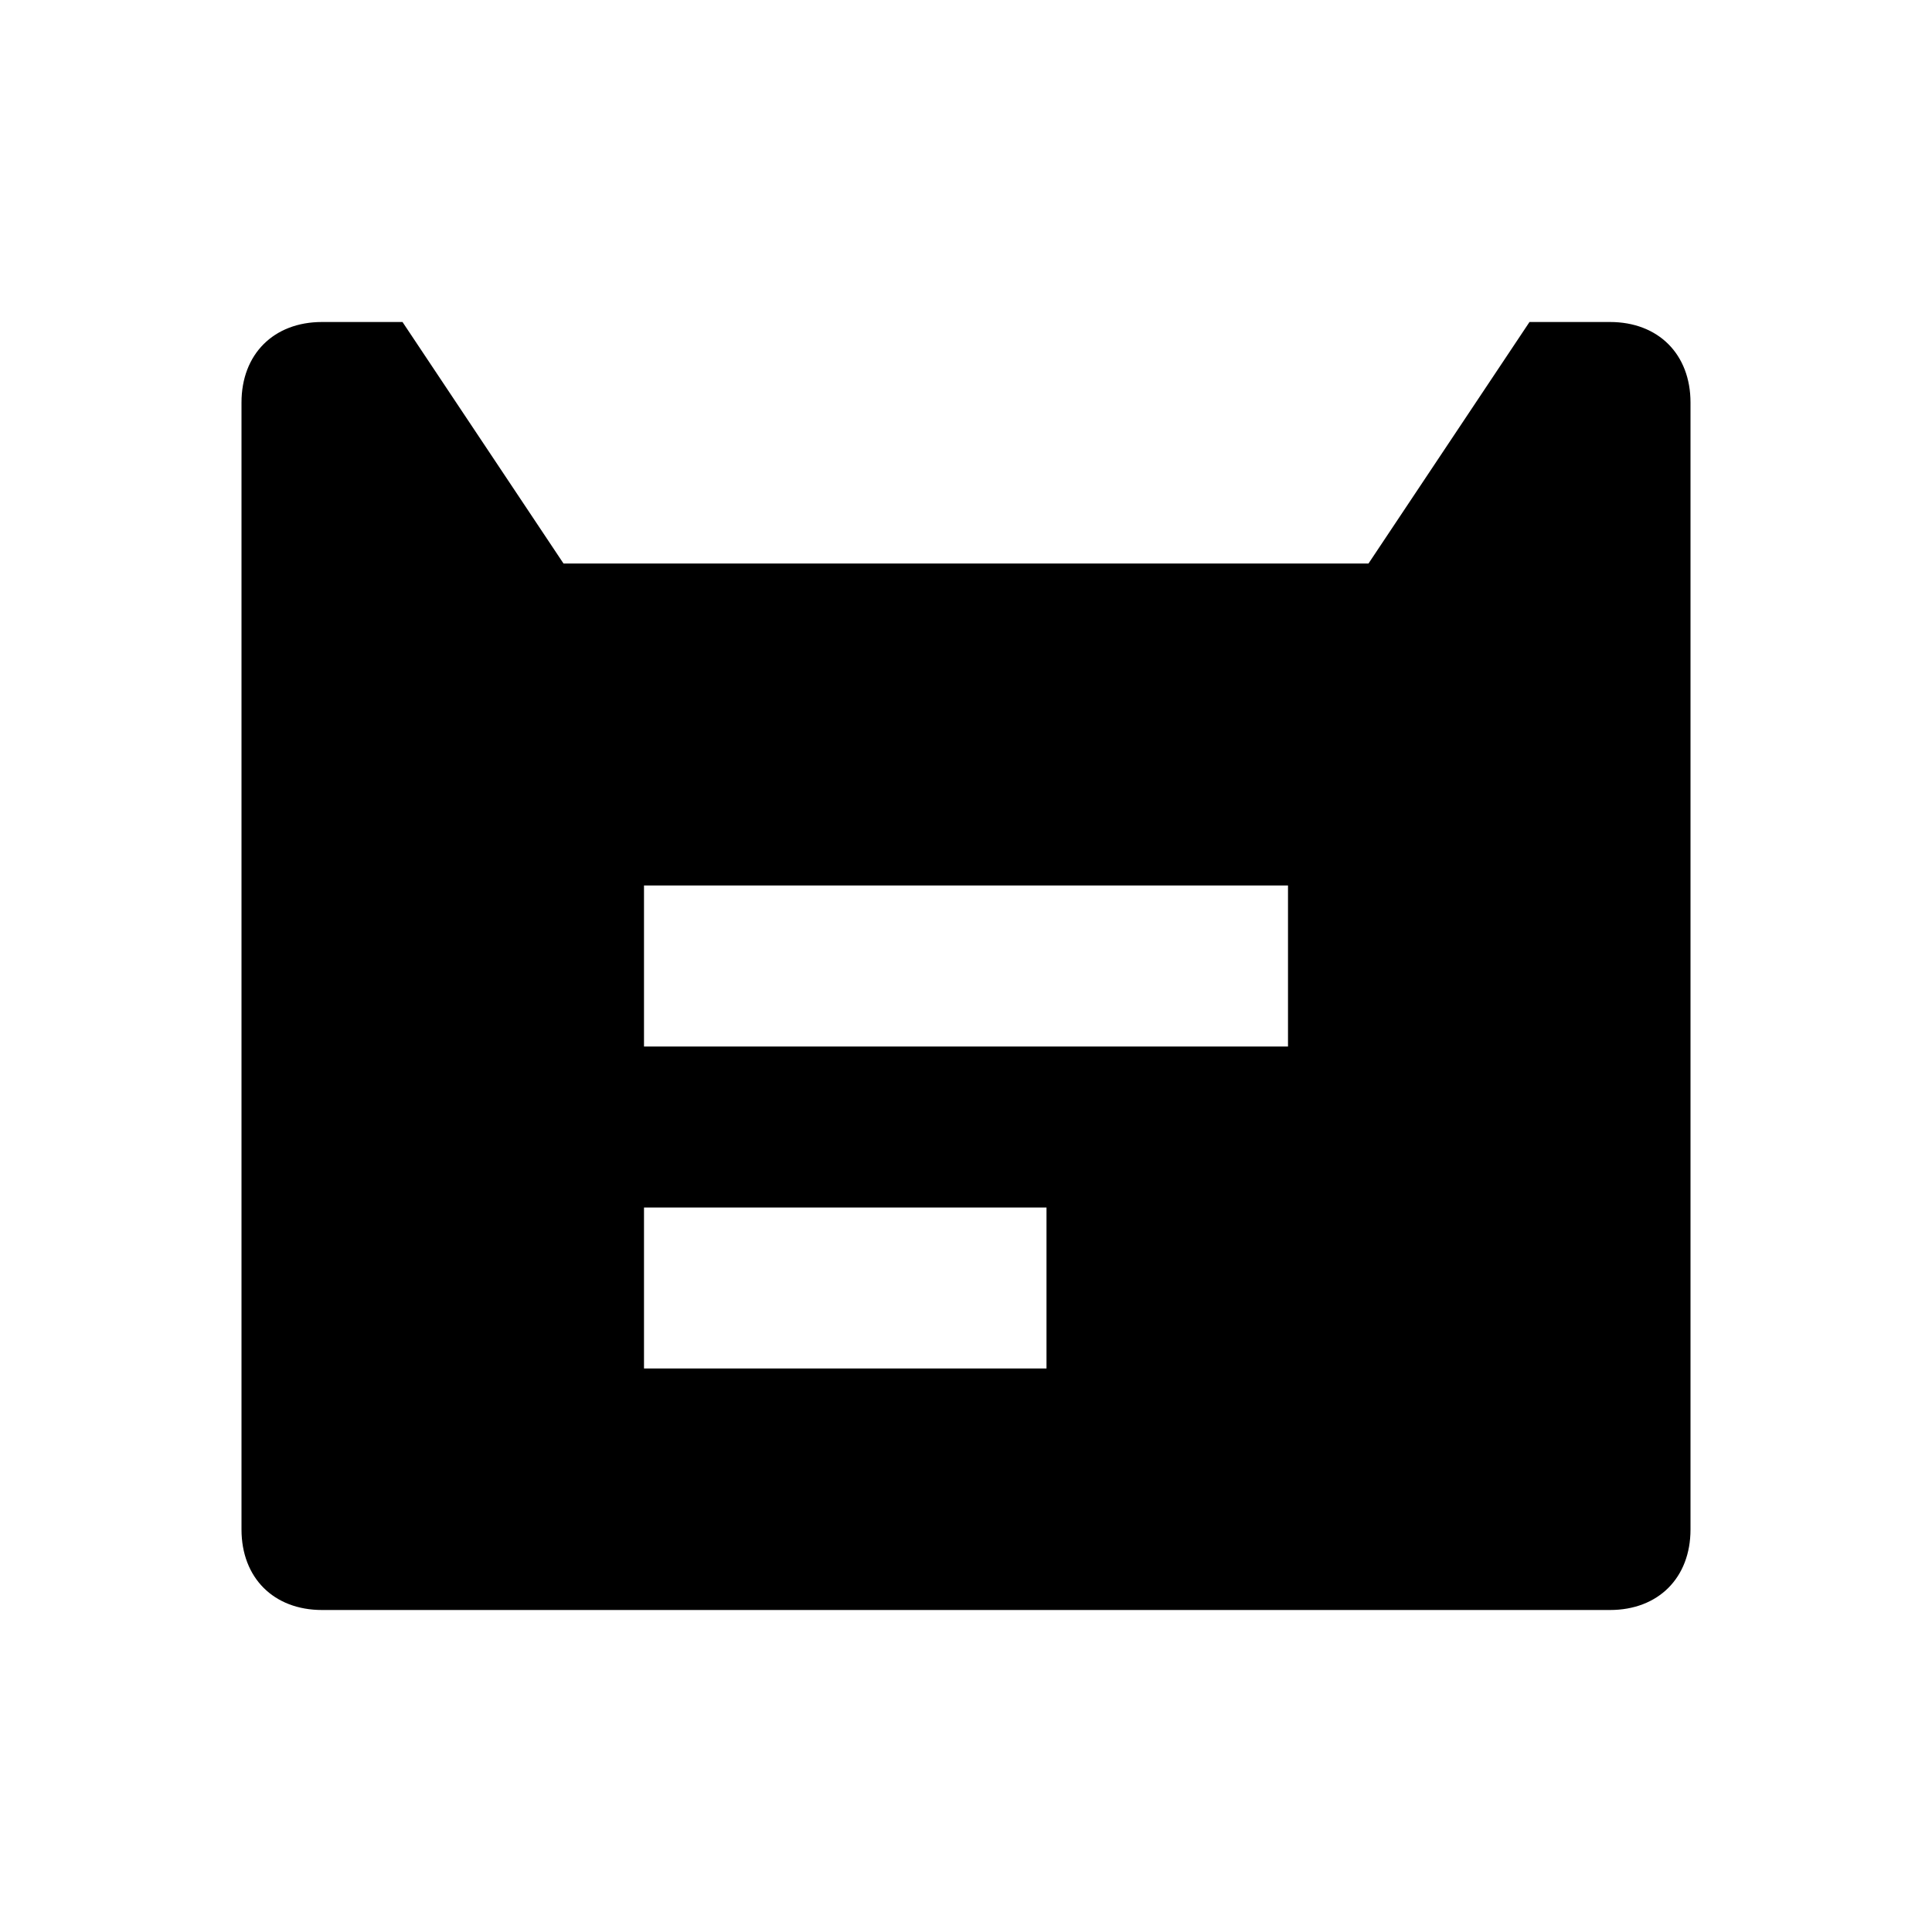
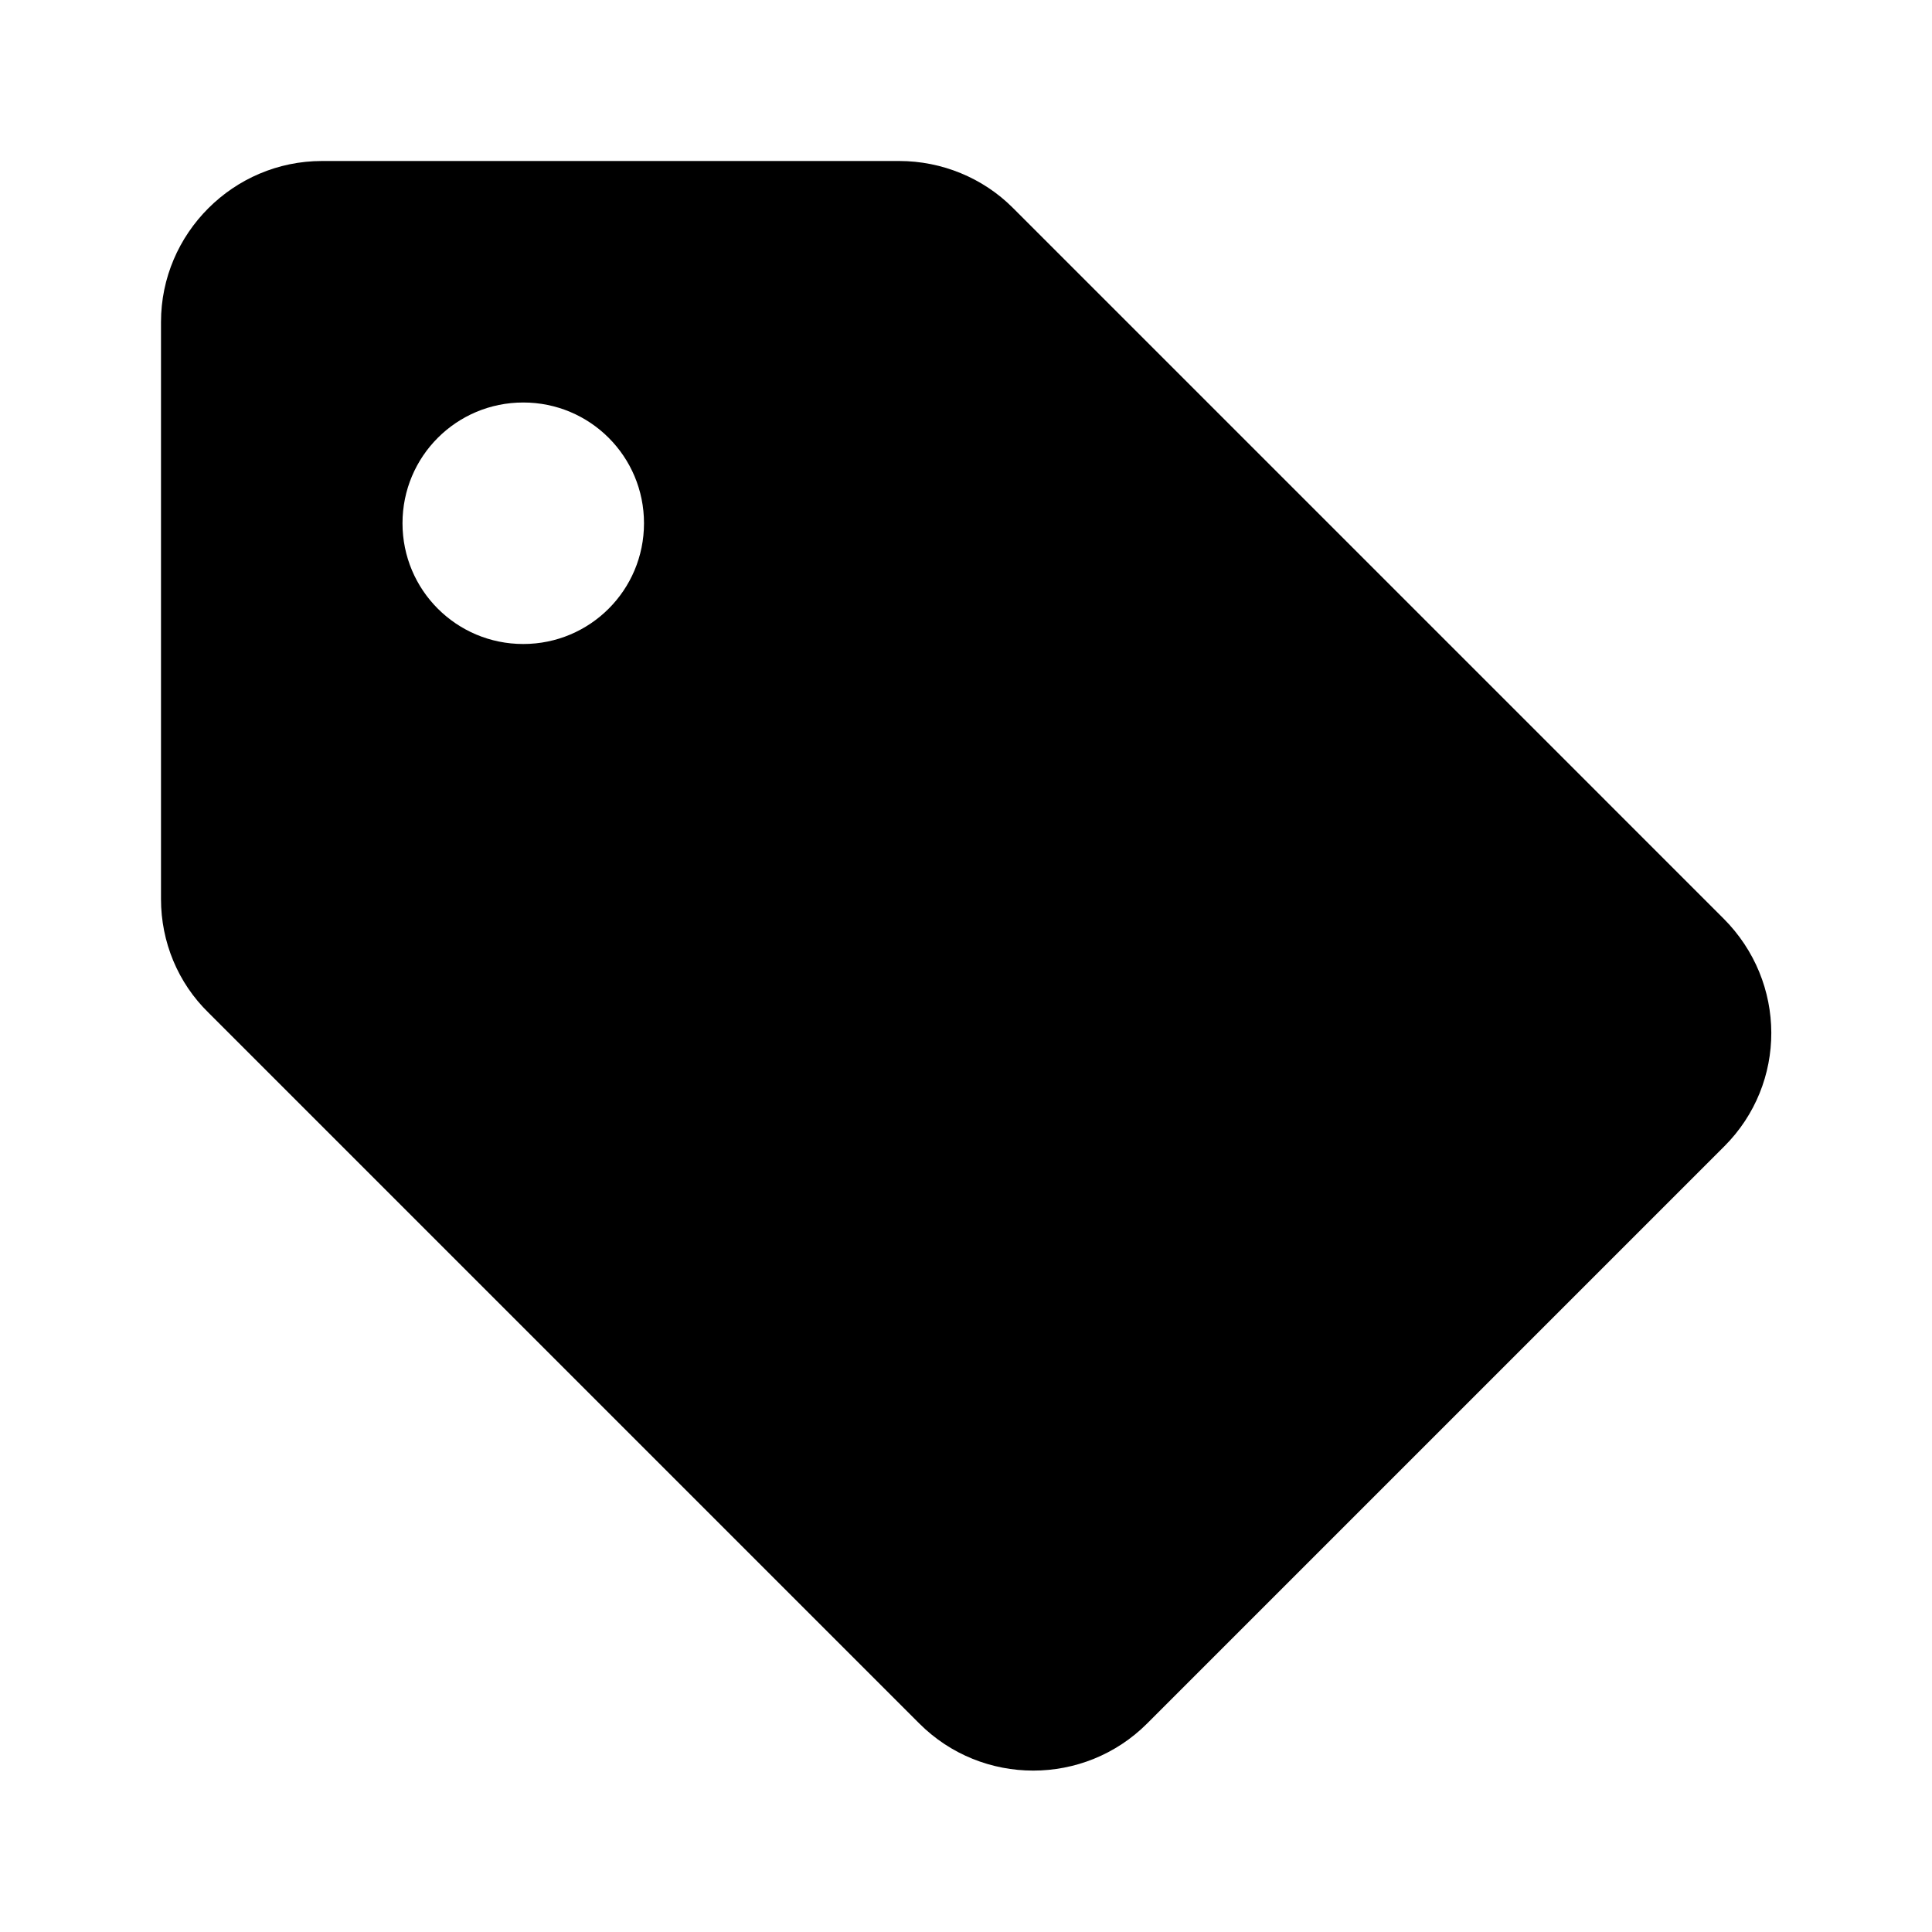
<svg xmlns="http://www.w3.org/2000/svg" viewBox="0 0 24 24">
-   <path d="M21 18v1c0 .6-.4 1-1 1H4c-.6 0-1-.4-1-1V5c0-.6.4-1 1-1h1l2 3h10l2-3h1c.6 0 1 .4 1 1v13zM8 11v2h8v-2H8zm0 4v2h5v-2H8z" fill="#000000" />
+   <path d="M21.41 11.41l-8.83-8.83C12.21 2.21 11.7 2 11.17 2H4c-1.1 0-2 .9-2 2v7.17c0 .53.21 1.04.59 1.41l8.83 8.83c.78.78 2.05.78 2.83 0l7.17-7.17c.78-.78.78-2.04-.01-2.83zM6.5 8C5.67 8 5 7.33 5 6.5S5.67 5 6.5 5 8 5.67 8 6.5 7.33 8 6.5 8z" fill="#000000" />
</svg>
